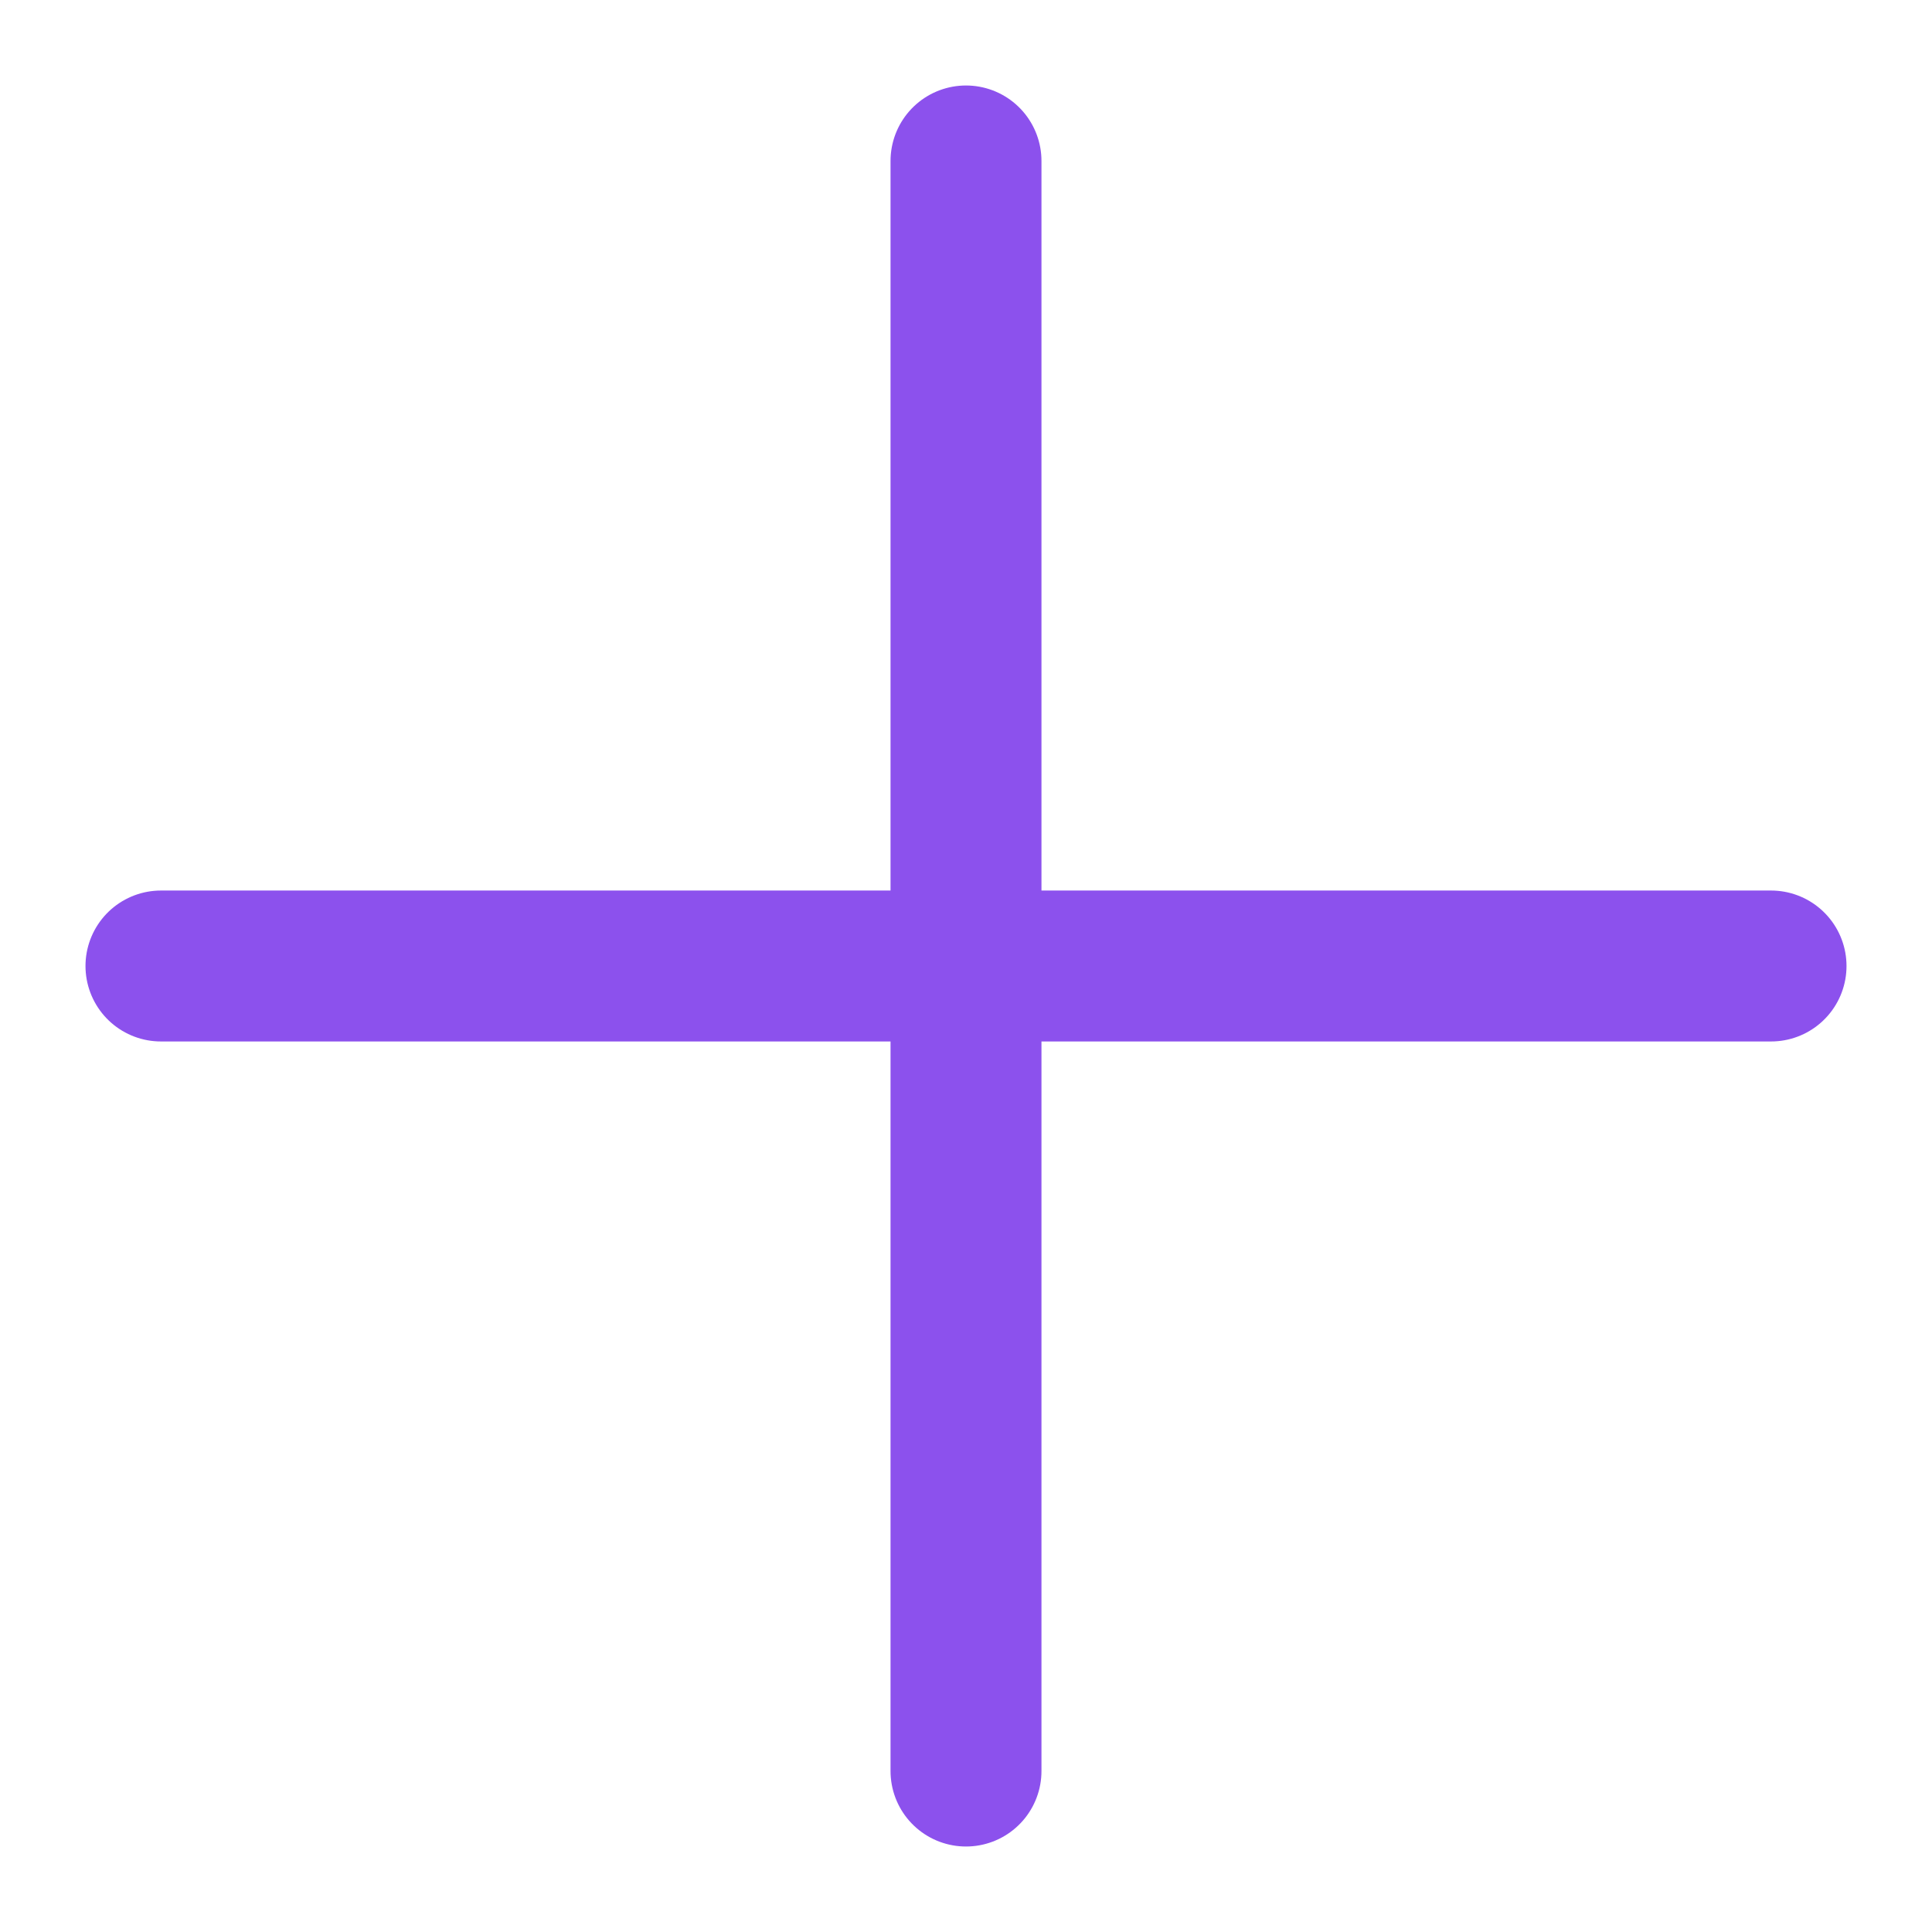
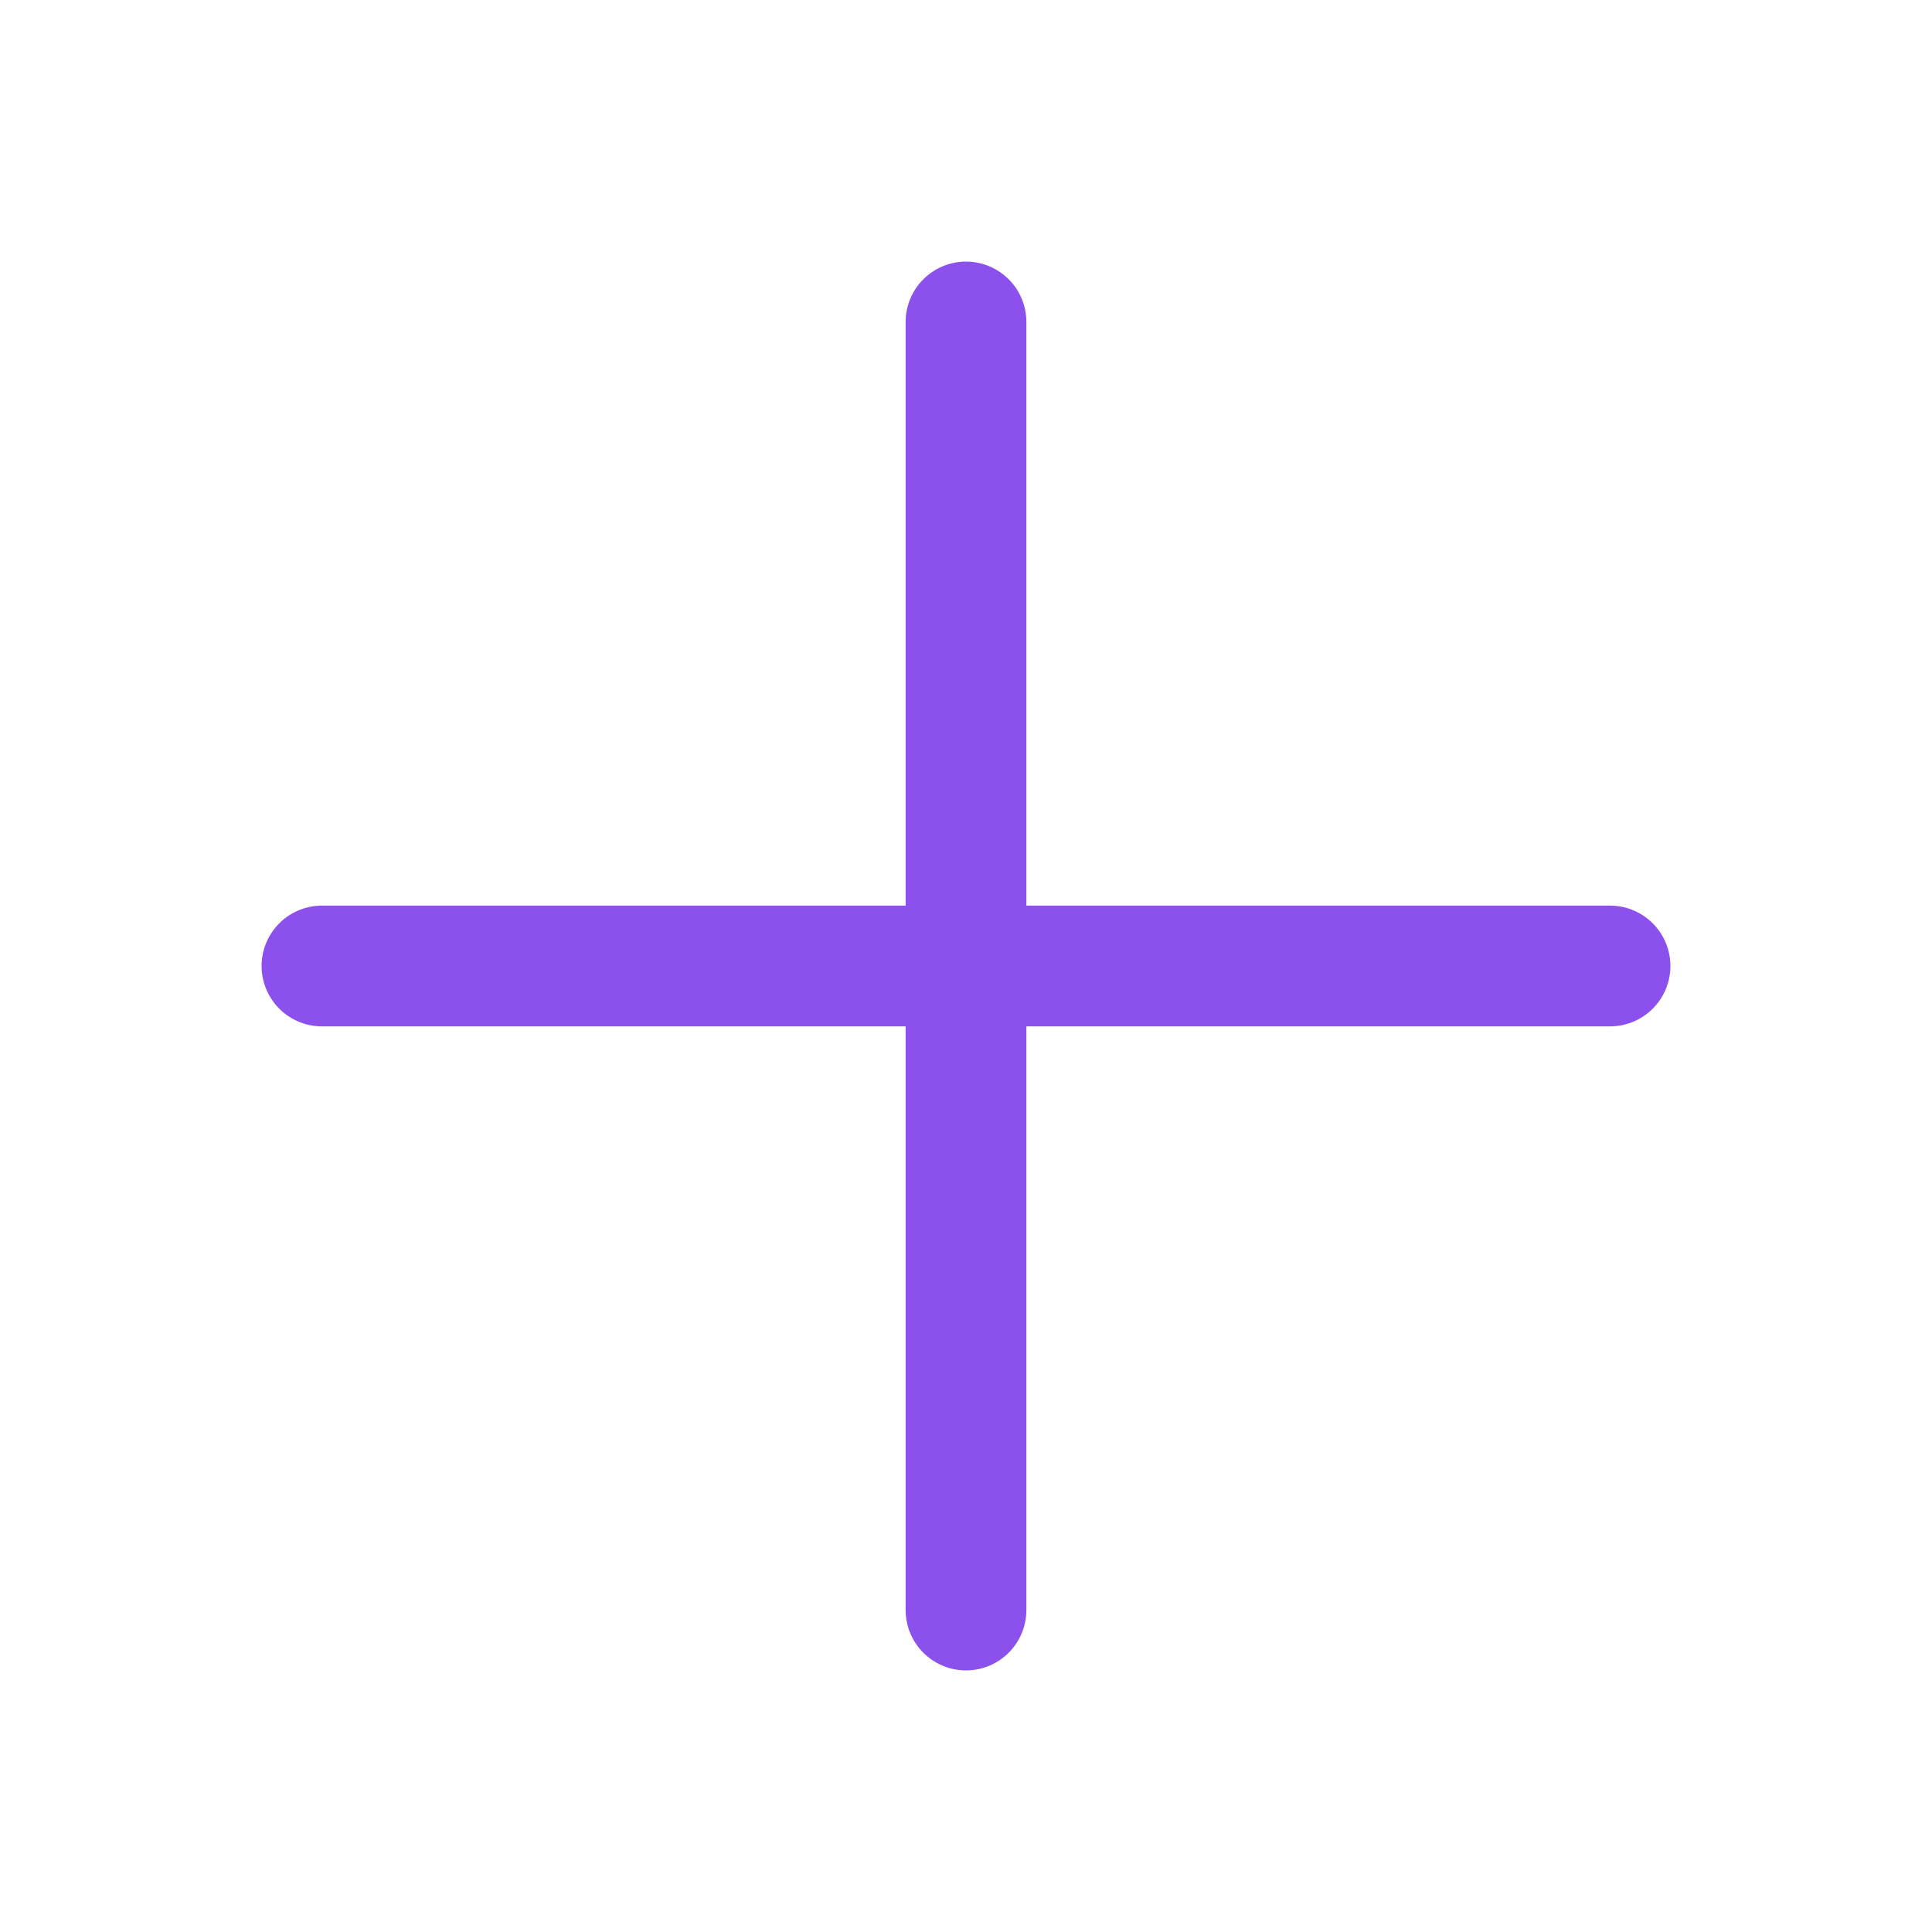
- <svg xmlns="http://www.w3.org/2000/svg" width="16" height="16" viewBox="0 0 16 16" fill="none">
-   <path d="M8 1.333V14.667" stroke="#8C51ED" stroke-width="1.25" stroke-linecap="round" stroke-linejoin="round" />
-   <path d="M1.333 8H14.667" stroke="#8C51ED" stroke-width="1.25" stroke-linecap="round" stroke-linejoin="round" />
+ <svg xmlns="http://www.w3.org/2000/svg" width="20" height="20" viewBox="0 0 20 20" fill="none">
+   <path d="M10 3.333V16.667" stroke="#8C51ED" stroke-width="1.25" stroke-linecap="round" stroke-linejoin="round" />
+   <path d="M3.333 10H16.667" stroke="#8C51ED" stroke-width="1.25" stroke-linecap="round" stroke-linejoin="round" />
</svg>
